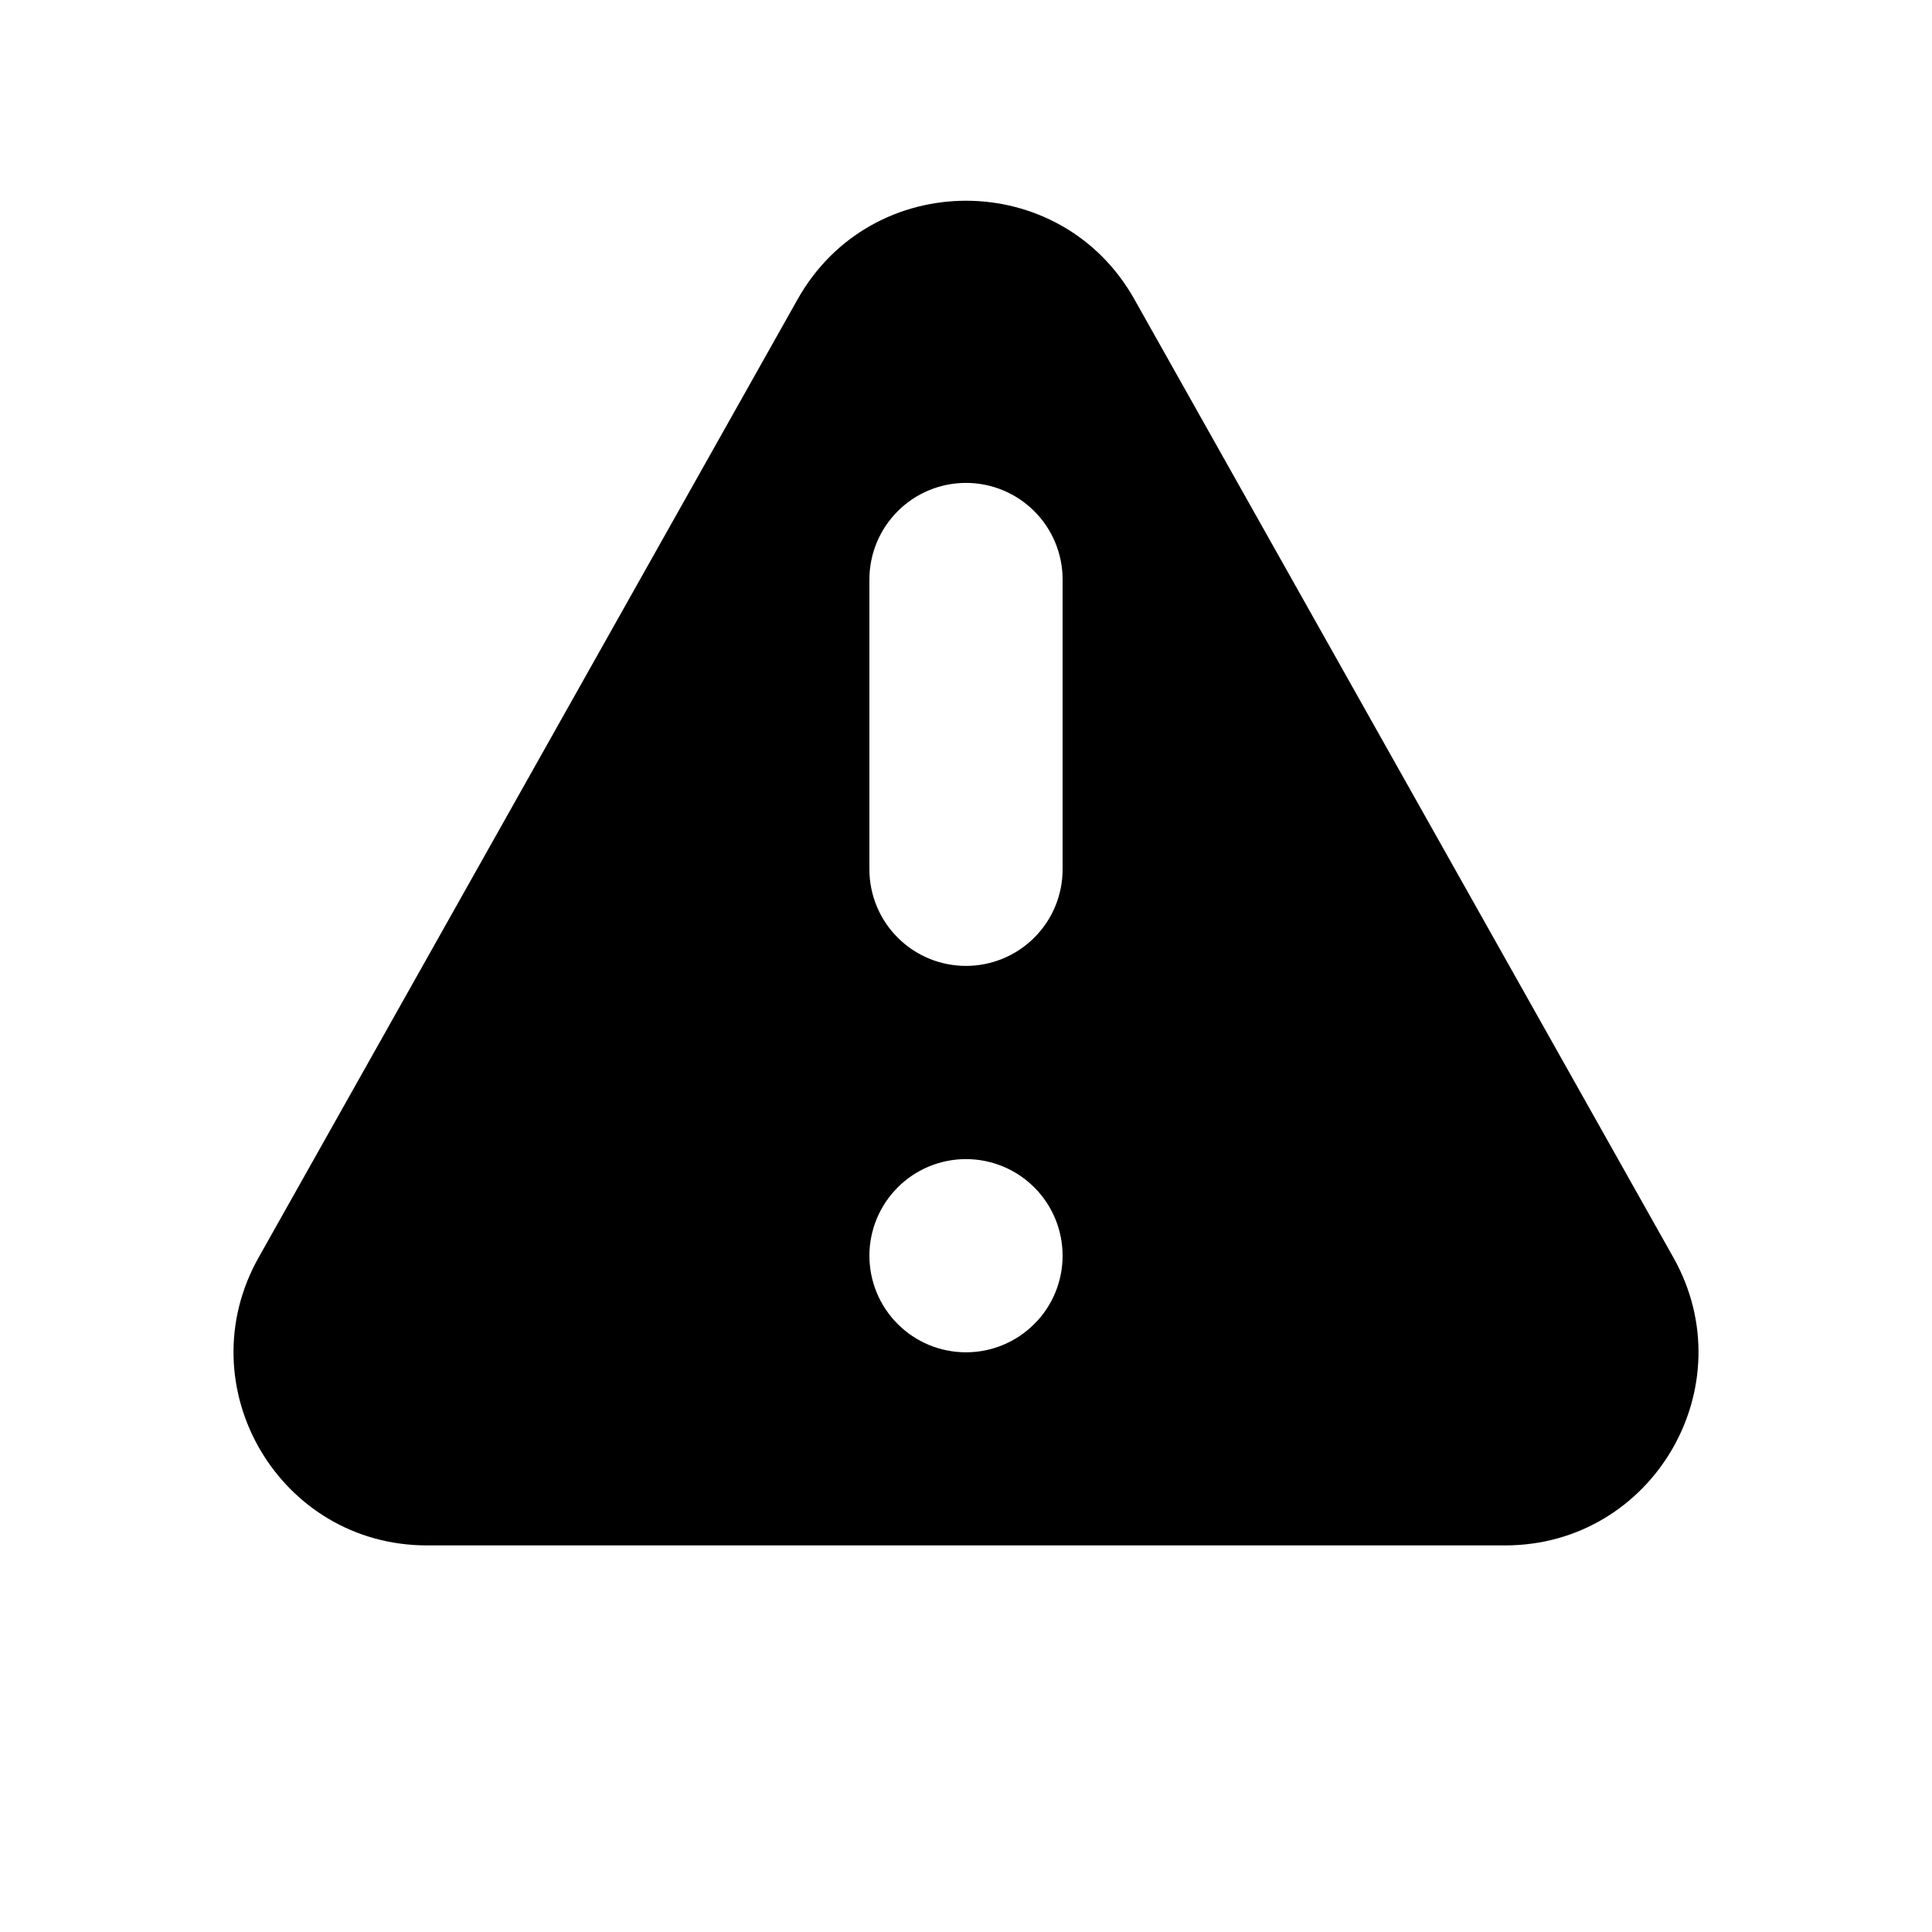
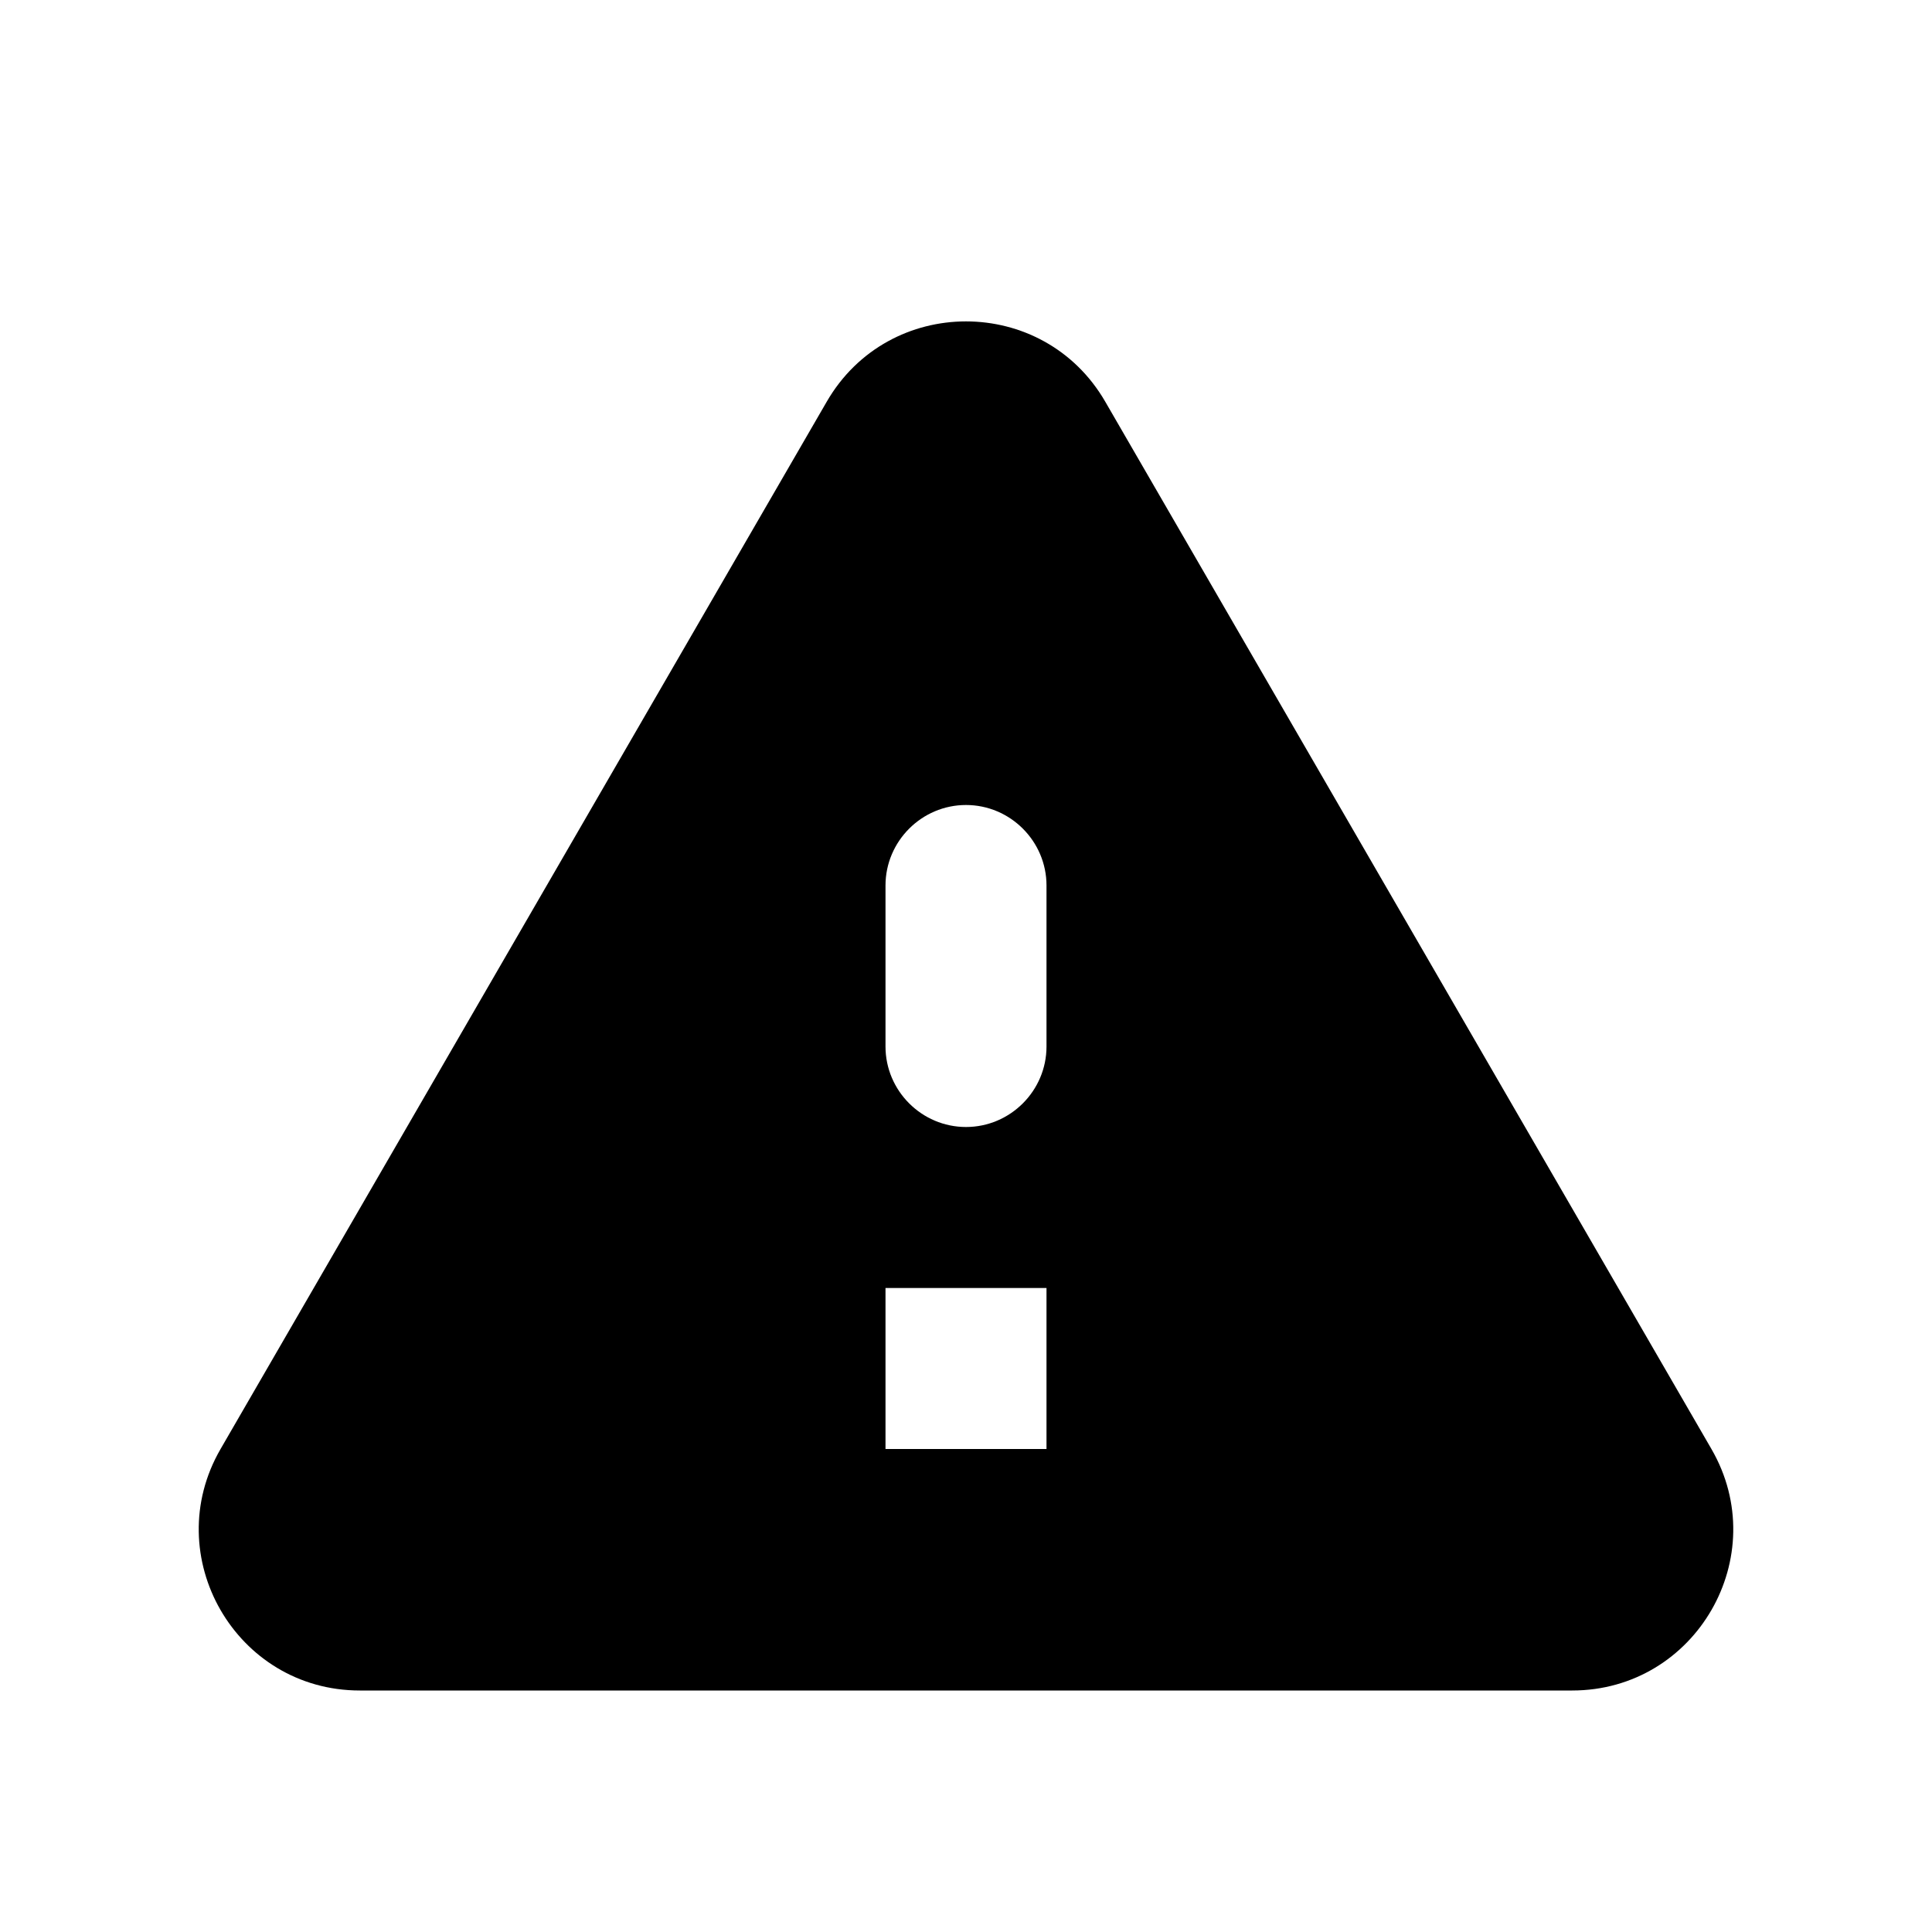
- <svg xmlns="http://www.w3.org/2000/svg" width="20" height="20" viewBox="0 0 20 20">
-   <path fill-rule="evenodd" clip-rule="evenodd" d="M8.257 3.098C9.022 1.738 10.979 1.738 11.743 3.098L17.323 13.018C18.073 14.352 17.11 15.998 15.581 15.998H4.42C2.89 15.998 1.927 14.352 2.677 13.018L8.257 3.098ZM11 12.999C11 13.264 10.895 13.519 10.707 13.706C10.519 13.894 10.265 13.999 10 13.999C9.735 13.999 9.48 13.894 9.293 13.706C9.105 13.519 9 13.264 9 12.999C9 12.734 9.105 12.48 9.293 12.292C9.48 12.104 9.735 11.999 10 11.999C10.265 11.999 10.519 12.104 10.707 12.292C10.895 12.48 11 12.734 11 12.999ZM10 4.999C9.735 4.999 9.48 5.104 9.293 5.292C9.105 5.48 9 5.734 9 5.999V8.999C9 9.264 9.105 9.519 9.293 9.706C9.48 9.894 9.735 9.999 10 9.999C10.265 9.999 10.519 9.894 10.707 9.706C10.895 9.519 11 9.264 11 8.999V5.999C11 5.734 10.895 5.48 10.707 5.292C10.519 5.104 10.265 4.999 10 4.999Z" />
+ <svg xmlns="http://www.w3.org/2000/svg" width="24" height="24" viewBox="0 0 24 24">
+   <path d="M4.47 21h15.06c1.54 0 2.5-1.67 1.73-3L13.73 4.99c-.77-1.33-2.69-1.33-3.46 0L2.74 18c-.77 1.33.19 3 1.73 3zM12 14c-.55 0-1-.45-1-1v-2c0-.55.45-1 1-1s1 .45 1 1v2c0 .55-.45 1-1 1zm1 4h-2v-2h2v2z" />
</svg>
